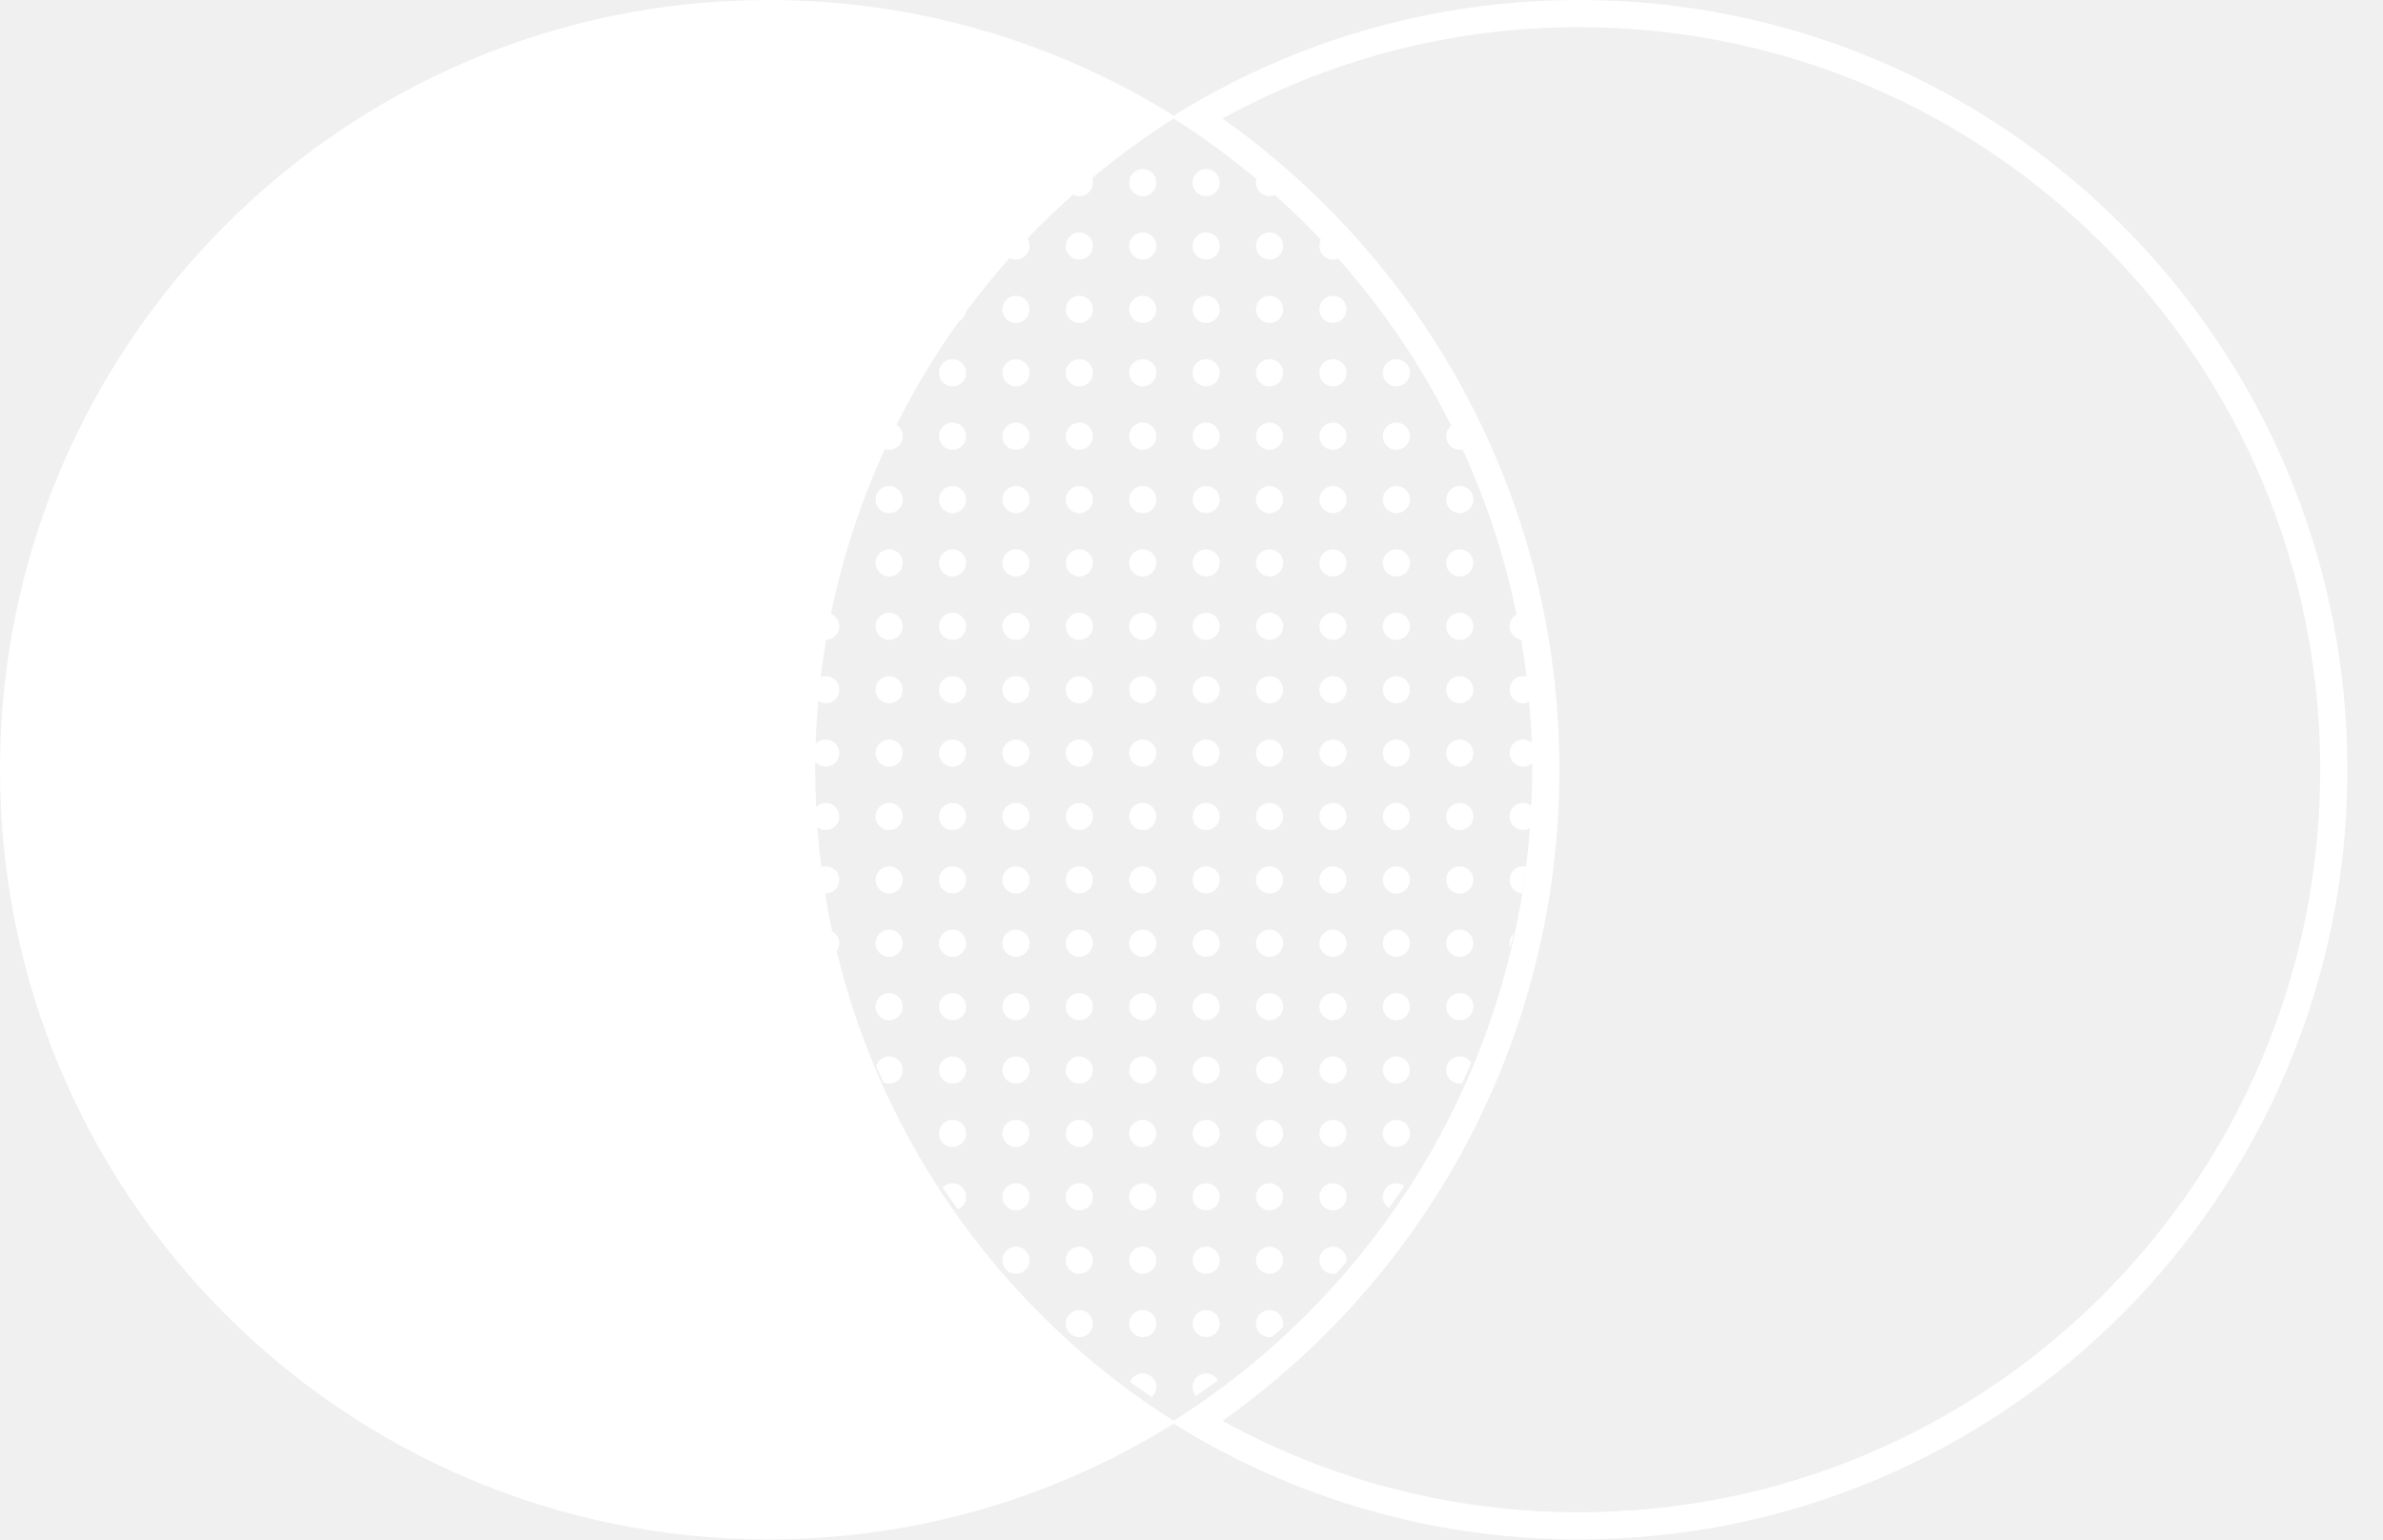
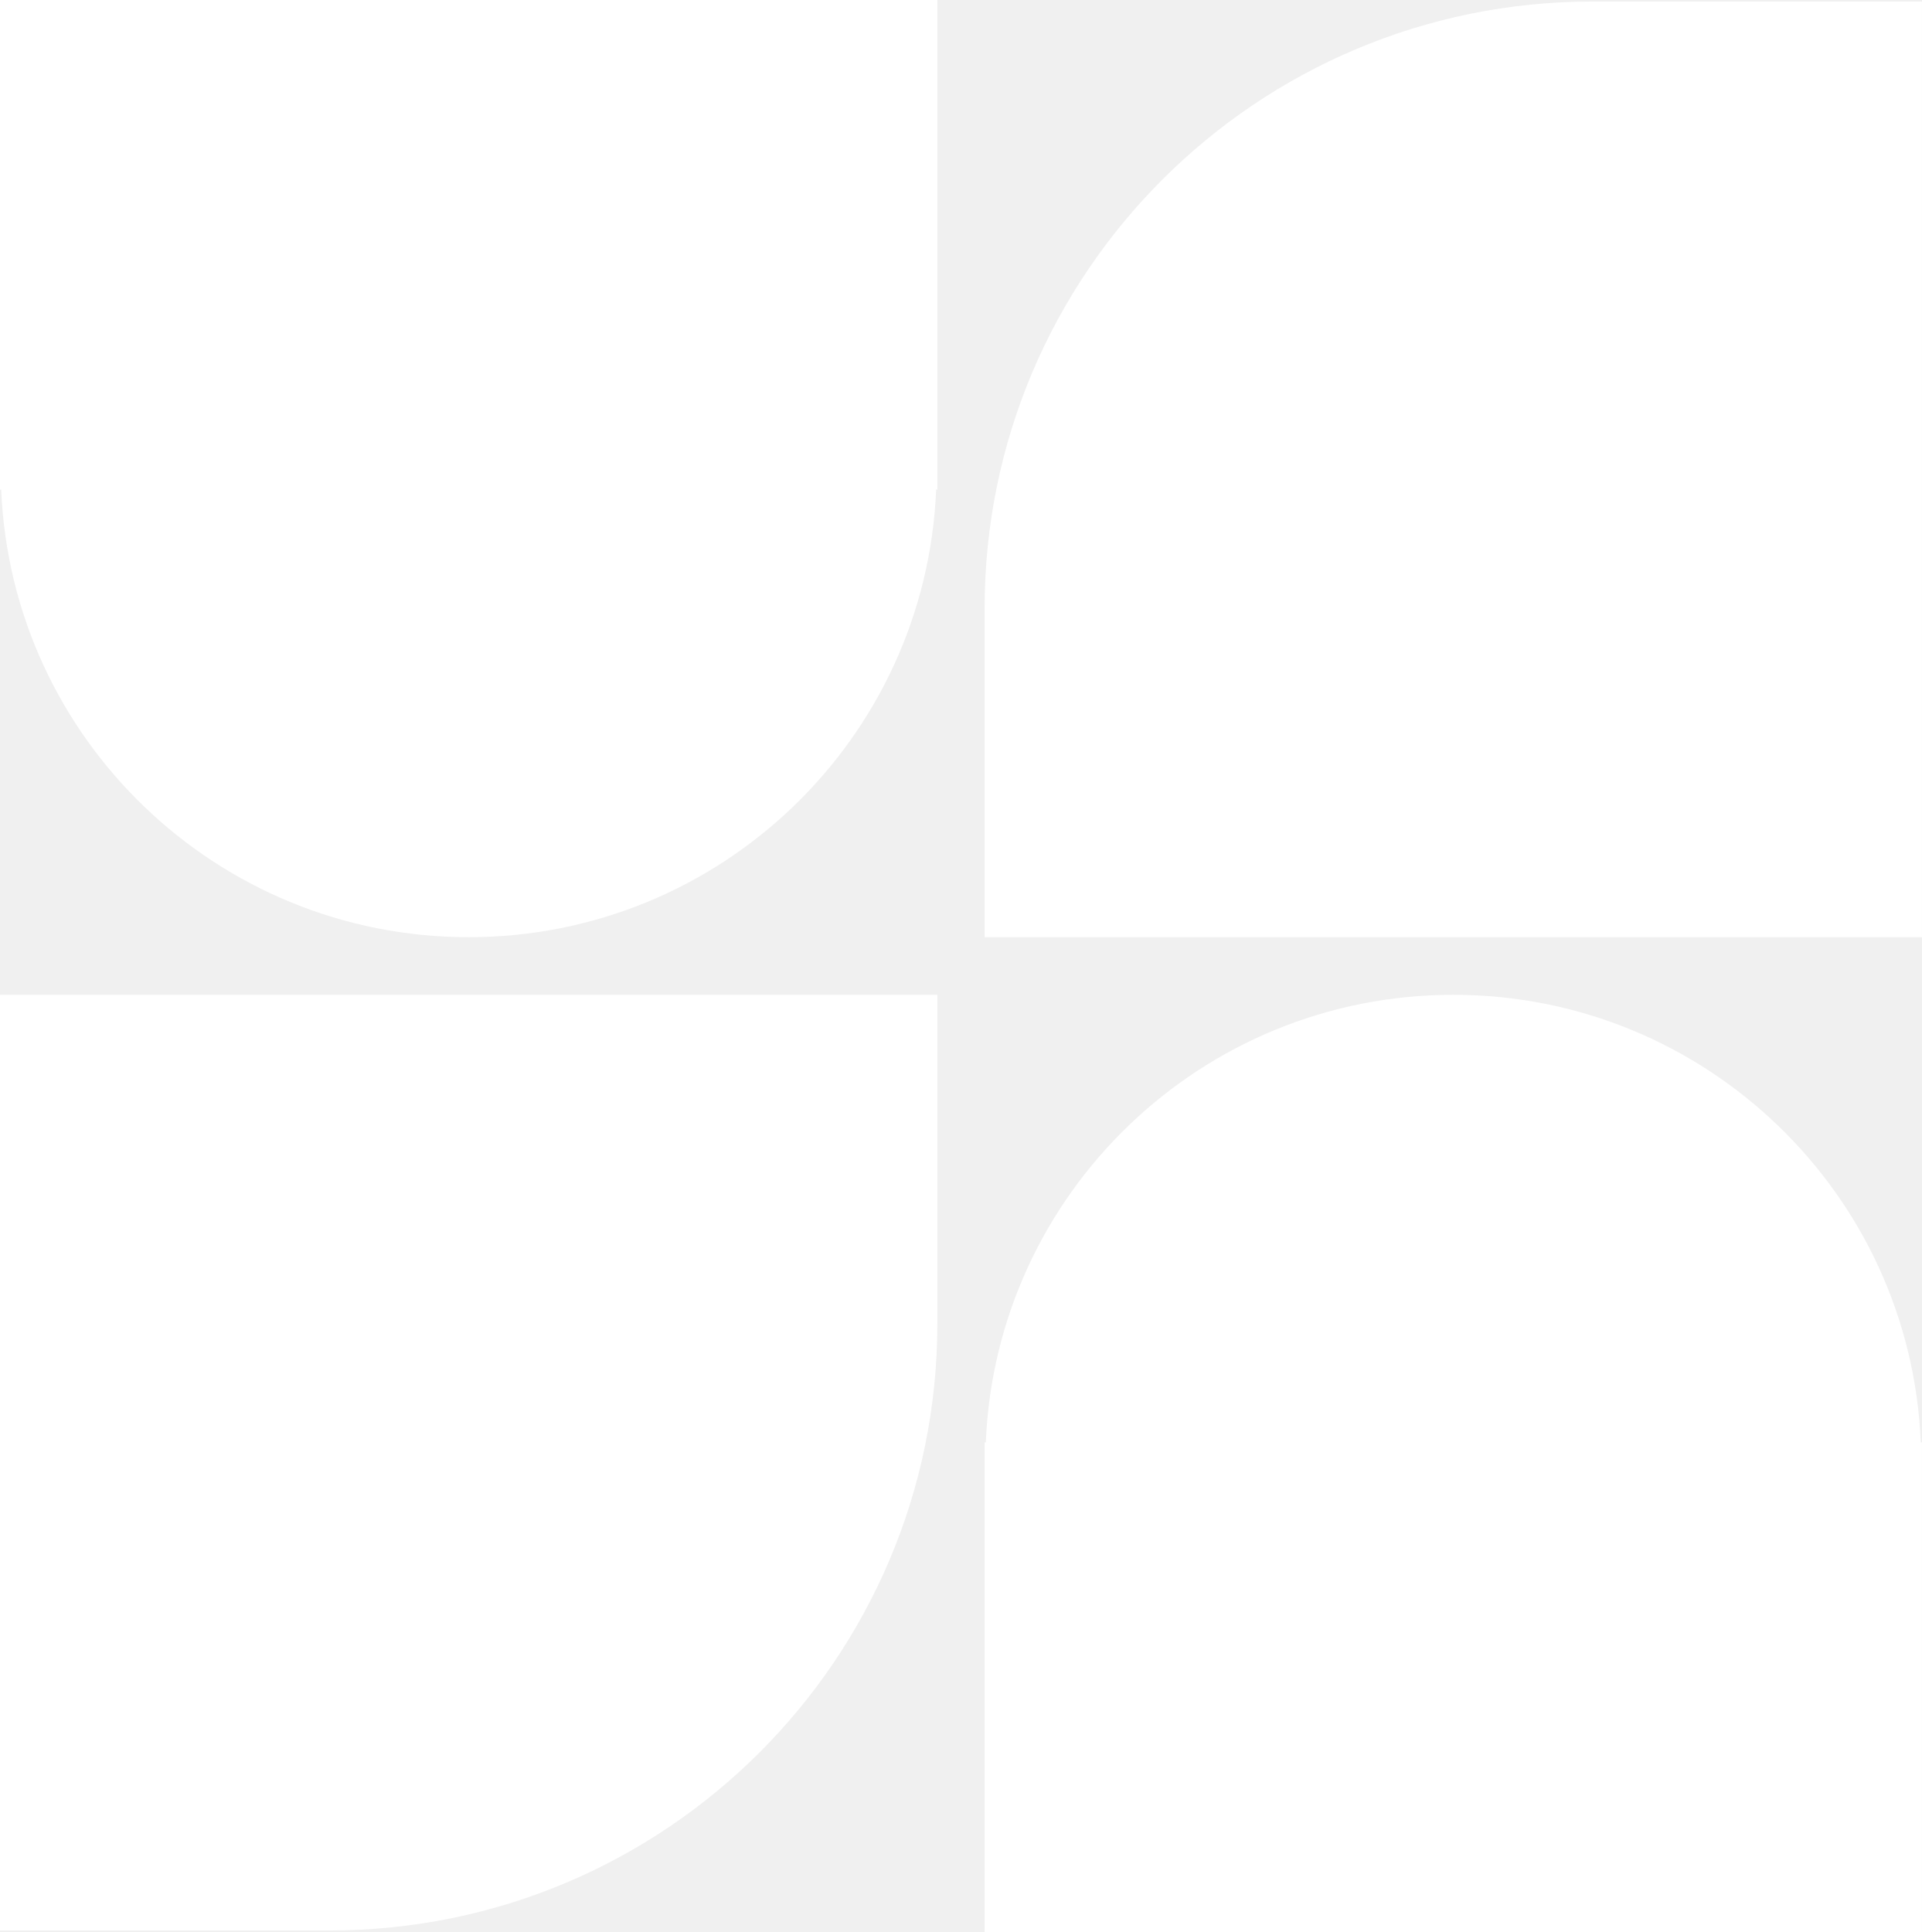
- <svg xmlns="http://www.w3.org/2000/svg" width="65" height="42" viewBox="0 0 65 42" fill="none">
-   <path d="M43.07 0C54.645 4.18094e-05 64.029 9.402 64.029 21C64.029 32.598 54.645 42 43.07 42C39.012 42 35.223 40.844 32.014 38.843C28.804 40.843 25.016 42 20.958 42C9.383 42 0 32.598 0 21C3.04934e-05 9.402 9.383 0 20.958 0C25.016 0 28.804 1.156 32.014 3.156C35.223 1.155 39.012 0 43.07 0ZM43.07 0.741C39.544 0.741 36.23 1.645 33.346 3.234C38.904 7.17 42.535 13.66 42.535 21C42.535 28.34 38.904 34.83 33.346 38.766C36.23 40.355 39.544 41.259 43.07 41.259C54.235 41.259 63.288 32.19 63.288 21C63.288 9.81 54.235 0.741 43.07 0.741ZM32.014 3.234C31.236 3.727 30.493 4.271 29.789 4.858C29.803 4.897 29.811 4.939 29.811 4.982C29.811 5.187 29.645 5.353 29.44 5.353C29.377 5.352 29.319 5.336 29.267 5.309C28.836 5.693 28.42 6.094 28.023 6.512C28.06 6.57 28.082 6.638 28.082 6.712C28.082 6.916 27.916 7.082 27.712 7.082C27.649 7.082 27.59 7.067 27.538 7.039C27.119 7.51 26.72 7.999 26.345 8.507C26.325 8.618 26.256 8.71 26.161 8.763C25.521 9.655 24.95 10.6 24.454 11.589C24.556 11.655 24.623 11.77 24.623 11.9C24.623 12.105 24.457 12.27 24.253 12.271C24.212 12.271 24.174 12.261 24.137 12.249C23.486 13.67 22.988 15.176 22.666 16.746C22.8 16.802 22.893 16.934 22.894 17.088C22.894 17.289 22.733 17.452 22.533 17.457C22.476 17.793 22.428 18.132 22.387 18.474C22.429 18.457 22.475 18.447 22.523 18.447C22.728 18.447 22.893 18.613 22.894 18.817C22.894 19.022 22.728 19.188 22.523 19.189C22.448 19.189 22.378 19.163 22.319 19.124C22.285 19.514 22.258 19.907 22.245 20.304C22.313 20.226 22.412 20.177 22.523 20.177C22.728 20.177 22.893 20.342 22.894 20.547C22.894 20.752 22.728 20.918 22.523 20.918C22.408 20.918 22.306 20.864 22.238 20.781C22.238 20.854 22.235 20.927 22.235 21C22.235 21.34 22.245 21.678 22.261 22.015C22.328 21.947 22.421 21.906 22.523 21.906C22.728 21.906 22.893 22.072 22.894 22.276C22.894 22.481 22.728 22.647 22.523 22.648C22.437 22.648 22.357 22.616 22.294 22.566C22.321 22.933 22.357 23.296 22.402 23.657C22.44 23.644 22.481 23.636 22.523 23.636C22.728 23.636 22.893 23.801 22.894 24.006C22.894 24.21 22.728 24.377 22.523 24.377C22.517 24.377 22.511 24.375 22.505 24.375C22.561 24.724 22.627 25.069 22.7 25.412C22.815 25.475 22.894 25.595 22.894 25.735C22.893 25.816 22.866 25.89 22.822 25.951C24.119 31.326 27.478 35.893 32.014 38.765C37.178 35.495 40.818 30.029 41.624 23.675C41.591 23.909 41.554 24.143 41.513 24.375C41.324 24.358 41.176 24.199 41.176 24.006C41.176 23.801 41.342 23.636 41.547 23.636C41.574 23.636 41.601 23.638 41.627 23.644C41.67 23.297 41.705 22.948 41.731 22.596C41.677 22.627 41.614 22.647 41.547 22.648C41.342 22.648 41.176 22.481 41.176 22.276C41.176 22.072 41.342 21.906 41.547 21.906C41.63 21.906 41.706 21.935 41.768 21.981C41.782 21.656 41.794 21.329 41.794 21C41.794 20.941 41.791 20.882 41.79 20.823C41.725 20.881 41.641 20.918 41.547 20.918C41.342 20.918 41.176 20.752 41.176 20.547C41.176 20.342 41.342 20.177 41.547 20.177C41.635 20.177 41.717 20.208 41.78 20.26C41.767 19.887 41.742 19.516 41.71 19.148C41.661 19.173 41.606 19.188 41.547 19.189C41.342 19.189 41.176 19.022 41.176 18.817C41.176 18.613 41.342 18.447 41.547 18.447C41.579 18.447 41.609 18.451 41.639 18.459C41.598 18.121 41.551 17.786 41.494 17.453C41.315 17.427 41.176 17.275 41.176 17.088C41.176 16.949 41.253 16.829 41.366 16.766C41.045 15.193 40.547 13.684 39.895 12.261C39.87 12.266 39.844 12.271 39.817 12.271C39.613 12.271 39.447 12.105 39.446 11.9C39.446 11.784 39.501 11.679 39.585 11.611C39.071 10.583 38.475 9.602 37.806 8.679C37.792 8.662 37.779 8.645 37.768 8.626C37.37 8.08 36.947 7.555 36.5 7.051C36.456 7.069 36.409 7.082 36.358 7.082C36.154 7.082 35.988 6.917 35.988 6.712C35.988 6.649 36.004 6.59 36.031 6.538C35.629 6.114 35.209 5.708 34.773 5.319C34.729 5.339 34.681 5.353 34.629 5.353C34.424 5.352 34.259 5.187 34.259 4.982C34.259 4.949 34.262 4.916 34.27 4.885C33.557 4.287 32.803 3.734 32.014 3.234ZM31.17 37.471C31.375 37.471 31.541 37.636 31.541 37.841C31.541 37.95 31.493 38.049 31.417 38.117C31.218 37.983 31.021 37.844 30.826 37.703C30.881 37.567 31.014 37.471 31.17 37.471ZM32.899 37.471C33.038 37.471 33.159 37.547 33.223 37.659C33.024 37.804 32.823 37.946 32.619 38.084C32.563 38.019 32.529 37.934 32.529 37.841C32.529 37.636 32.695 37.471 32.899 37.471ZM29.44 35.741C29.645 35.741 29.811 35.907 29.811 36.111C29.811 36.316 29.645 36.482 29.44 36.482C29.236 36.482 29.07 36.316 29.07 36.111C29.071 35.907 29.236 35.741 29.44 35.741ZM31.17 35.741C31.374 35.741 31.541 35.907 31.541 36.111C31.541 36.316 31.375 36.482 31.17 36.482C30.965 36.482 30.8 36.316 30.8 36.111C30.8 35.907 30.966 35.741 31.17 35.741ZM32.899 35.741C33.104 35.741 33.27 35.907 33.27 36.111C33.27 36.316 33.104 36.482 32.899 36.482C32.695 36.482 32.529 36.316 32.529 36.111C32.529 35.907 32.695 35.741 32.899 35.741ZM34.629 35.741C34.833 35.741 35 35.907 35 36.111C35 36.148 34.994 36.184 34.984 36.218C34.889 36.305 34.792 36.391 34.695 36.477C34.674 36.48 34.651 36.482 34.629 36.482C34.424 36.482 34.259 36.316 34.259 36.111C34.259 35.907 34.425 35.741 34.629 35.741ZM27.712 34.012C27.916 34.012 28.082 34.178 28.082 34.383C28.082 34.587 27.916 34.753 27.712 34.753C27.616 34.753 27.527 34.717 27.461 34.656C27.444 34.637 27.428 34.618 27.411 34.599C27.367 34.538 27.341 34.464 27.341 34.383C27.341 34.178 27.507 34.012 27.712 34.012ZM29.44 34.012C29.645 34.012 29.811 34.178 29.811 34.383C29.811 34.587 29.645 34.753 29.44 34.753C29.236 34.753 29.071 34.587 29.07 34.383C29.07 34.178 29.236 34.012 29.44 34.012ZM31.17 34.012C31.375 34.012 31.541 34.178 31.541 34.383C31.541 34.587 31.374 34.753 31.17 34.753C30.966 34.753 30.8 34.587 30.8 34.383C30.8 34.178 30.965 34.012 31.17 34.012ZM32.899 34.012C33.104 34.012 33.27 34.178 33.27 34.383C33.27 34.587 33.104 34.753 32.899 34.753C32.695 34.753 32.529 34.587 32.529 34.383C32.529 34.178 32.695 34.012 32.899 34.012ZM34.629 34.012C34.834 34.012 35 34.178 35 34.383C35 34.587 34.833 34.753 34.629 34.753C34.425 34.753 34.259 34.587 34.259 34.383C34.259 34.178 34.424 34.012 34.629 34.012ZM36.358 34.012C36.563 34.012 36.73 34.178 36.73 34.383C36.73 34.398 36.728 34.413 36.727 34.428C36.635 34.533 36.542 34.638 36.449 34.741C36.42 34.748 36.39 34.753 36.358 34.753C36.154 34.753 35.989 34.587 35.988 34.383C35.988 34.178 36.154 34.012 36.358 34.012ZM27.712 32.282C27.916 32.282 28.082 32.449 28.082 32.653C28.082 32.858 27.916 33.023 27.712 33.023C27.507 33.023 27.341 32.858 27.341 32.653C27.341 32.449 27.507 32.282 27.712 32.282ZM29.44 32.282C29.645 32.282 29.811 32.449 29.811 32.653C29.811 32.858 29.645 33.023 29.44 33.023C29.236 33.023 29.07 32.858 29.07 32.653C29.07 32.449 29.236 32.282 29.44 32.282ZM31.17 32.282C31.375 32.282 31.541 32.449 31.541 32.653C31.541 32.858 31.375 33.023 31.17 33.023C30.965 33.023 30.8 32.858 30.8 32.653C30.8 32.449 30.965 32.282 31.17 32.282ZM32.899 32.282C33.104 32.282 33.27 32.449 33.27 32.653C33.27 32.858 33.104 33.023 32.899 33.023C32.695 33.023 32.529 32.858 32.529 32.653C32.529 32.449 32.695 32.282 32.899 32.282ZM34.629 32.282C34.834 32.282 35 32.449 35 32.653C35 32.858 34.834 33.023 34.629 33.023C34.424 33.023 34.259 32.858 34.259 32.653C34.259 32.449 34.424 32.282 34.629 32.282ZM36.358 32.282C36.563 32.282 36.73 32.449 36.73 32.653C36.729 32.858 36.563 33.023 36.358 33.023C36.154 33.023 35.989 32.858 35.988 32.653C35.988 32.449 36.154 32.282 36.358 32.282ZM25.982 32.282C26.187 32.282 26.352 32.449 26.352 32.653C26.352 32.806 26.259 32.938 26.127 32.994C25.985 32.798 25.847 32.6 25.712 32.399C25.779 32.328 25.876 32.282 25.982 32.282ZM38.088 32.282C38.169 32.282 38.245 32.309 38.306 32.353C38.169 32.559 38.028 32.762 37.884 32.962C37.784 32.896 37.718 32.782 37.718 32.653C37.718 32.449 37.883 32.282 38.088 32.282ZM25.982 30.553C26.187 30.553 26.352 30.719 26.352 30.924C26.352 31.128 26.187 31.294 25.982 31.294C25.778 31.294 25.611 31.128 25.611 30.924C25.611 30.719 25.778 30.553 25.982 30.553ZM27.712 30.553C27.916 30.553 28.082 30.719 28.082 30.924C28.082 31.128 27.916 31.294 27.712 31.294C27.507 31.294 27.341 31.128 27.341 30.924C27.341 30.719 27.507 30.553 27.712 30.553ZM29.44 30.553C29.645 30.553 29.811 30.719 29.811 30.924C29.811 31.128 29.645 31.294 29.44 31.294C29.236 31.294 29.07 31.128 29.07 30.924C29.07 30.719 29.236 30.553 29.44 30.553ZM31.17 30.553C31.375 30.553 31.541 30.719 31.541 30.924C31.541 31.128 31.375 31.294 31.17 31.294C30.965 31.294 30.8 31.128 30.8 30.924C30.8 30.719 30.965 30.553 31.17 30.553ZM32.899 30.553C33.104 30.553 33.27 30.719 33.27 30.924C33.27 31.128 33.104 31.294 32.899 31.294C32.695 31.294 32.529 31.128 32.529 30.924C32.529 30.719 32.695 30.553 32.899 30.553ZM34.629 30.553C34.834 30.553 35 30.719 35 30.924C35 31.128 34.834 31.294 34.629 31.294C34.424 31.294 34.259 31.128 34.259 30.924C34.259 30.719 34.424 30.553 34.629 30.553ZM36.358 30.553C36.563 30.553 36.73 30.719 36.73 30.924C36.729 31.128 36.563 31.294 36.358 31.294C36.154 31.294 35.988 31.128 35.988 30.924C35.988 30.719 36.154 30.553 36.358 30.553ZM38.088 30.553C38.293 30.553 38.458 30.719 38.458 30.924C38.458 31.128 38.292 31.294 38.088 31.294C37.883 31.294 37.718 31.128 37.718 30.924C37.718 30.719 37.883 30.553 38.088 30.553ZM24.253 28.823C24.457 28.823 24.623 28.99 24.623 29.194C24.623 29.399 24.457 29.564 24.253 29.564C24.197 29.564 24.143 29.552 24.096 29.53C24.028 29.384 23.962 29.237 23.898 29.089C23.943 28.936 24.085 28.823 24.253 28.823ZM25.982 28.823C26.187 28.823 26.352 28.99 26.352 29.194C26.352 29.399 26.187 29.564 25.982 29.564C25.778 29.564 25.611 29.399 25.611 29.194C25.611 28.99 25.778 28.823 25.982 28.823ZM27.712 28.823C27.916 28.823 28.082 28.99 28.082 29.194C28.082 29.399 27.916 29.564 27.712 29.564C27.507 29.564 27.341 29.399 27.341 29.194C27.341 28.99 27.507 28.823 27.712 28.823ZM29.44 28.823C29.645 28.823 29.811 28.99 29.811 29.194C29.811 29.399 29.645 29.564 29.44 29.564C29.236 29.564 29.07 29.399 29.07 29.194C29.07 28.99 29.236 28.823 29.44 28.823ZM31.17 28.823C31.375 28.823 31.541 28.99 31.541 29.194C31.541 29.399 31.375 29.564 31.17 29.564C30.965 29.564 30.8 29.399 30.8 29.194C30.8 28.99 30.965 28.823 31.17 28.823ZM32.899 28.823C33.104 28.823 33.27 28.99 33.27 29.194C33.27 29.399 33.104 29.564 32.899 29.564C32.695 29.564 32.529 29.399 32.529 29.194C32.529 28.99 32.695 28.823 32.899 28.823ZM34.629 28.823C34.834 28.823 35 28.99 35 29.194C35 29.399 34.834 29.564 34.629 29.564C34.424 29.564 34.259 29.399 34.259 29.194C34.259 28.99 34.424 28.823 34.629 28.823ZM36.358 28.823C36.563 28.823 36.73 28.99 36.73 29.194C36.729 29.399 36.563 29.564 36.358 29.564C36.154 29.564 35.988 29.399 35.988 29.194C35.988 28.99 36.154 28.823 36.358 28.823ZM38.088 28.823C38.293 28.823 38.458 28.99 38.458 29.194C38.458 29.399 38.292 29.564 38.088 29.564C37.883 29.564 37.718 29.399 37.718 29.194C37.718 28.99 37.883 28.823 38.088 28.823ZM39.817 28.823C39.949 28.823 40.065 28.892 40.131 28.996C40.049 29.185 39.965 29.373 39.878 29.56C39.858 29.563 39.838 29.564 39.817 29.564C39.613 29.564 39.446 29.399 39.446 29.194C39.446 28.99 39.613 28.823 39.817 28.823ZM24.253 27.094C24.457 27.094 24.623 27.26 24.623 27.465C24.623 27.669 24.457 27.835 24.253 27.835C24.048 27.835 23.882 27.669 23.882 27.465C23.882 27.26 24.048 27.094 24.253 27.094ZM25.982 27.094C26.187 27.094 26.352 27.26 26.352 27.465C26.352 27.669 26.187 27.835 25.982 27.835C25.778 27.835 25.611 27.669 25.611 27.465C25.611 27.26 25.778 27.094 25.982 27.094ZM27.712 27.094C27.916 27.094 28.082 27.26 28.082 27.465C28.082 27.669 27.916 27.835 27.712 27.835C27.507 27.835 27.341 27.669 27.341 27.465C27.341 27.26 27.507 27.094 27.712 27.094ZM29.44 27.094C29.645 27.094 29.811 27.26 29.811 27.465C29.811 27.669 29.645 27.835 29.44 27.835C29.236 27.835 29.07 27.669 29.07 27.465C29.07 27.26 29.236 27.094 29.44 27.094ZM31.17 27.094C31.375 27.094 31.541 27.26 31.541 27.465C31.541 27.669 31.375 27.835 31.17 27.835C30.965 27.835 30.8 27.669 30.8 27.465C30.8 27.26 30.965 27.094 31.17 27.094ZM32.899 27.094C33.104 27.094 33.27 27.26 33.27 27.465C33.27 27.669 33.104 27.835 32.899 27.835C32.695 27.835 32.529 27.669 32.529 27.465C32.529 27.26 32.695 27.094 32.899 27.094ZM34.629 27.094C34.834 27.094 35 27.26 35 27.465C35 27.669 34.834 27.835 34.629 27.835C34.424 27.835 34.259 27.669 34.259 27.465C34.259 27.26 34.424 27.094 34.629 27.094ZM36.358 27.094C36.563 27.094 36.73 27.26 36.73 27.465C36.729 27.669 36.563 27.835 36.358 27.835C36.154 27.835 35.988 27.669 35.988 27.465C35.988 27.26 36.154 27.094 36.358 27.094ZM38.088 27.094C38.293 27.094 38.458 27.26 38.458 27.465C38.458 27.669 38.292 27.835 38.088 27.835C37.883 27.835 37.718 27.669 37.718 27.465C37.718 27.26 37.883 27.094 38.088 27.094ZM39.817 27.094C40.022 27.094 40.188 27.26 40.188 27.465C40.187 27.669 40.022 27.835 39.817 27.835C39.613 27.835 39.446 27.669 39.446 27.465C39.446 27.26 39.613 27.094 39.817 27.094ZM24.253 25.364C24.457 25.364 24.623 25.531 24.623 25.735C24.623 25.94 24.457 26.105 24.253 26.105C24.048 26.105 23.882 25.94 23.882 25.735C23.882 25.531 24.048 25.364 24.253 25.364ZM25.982 25.364C26.187 25.364 26.352 25.531 26.352 25.735C26.352 25.94 26.187 26.105 25.982 26.105C25.778 26.105 25.611 25.94 25.611 25.735C25.611 25.531 25.778 25.364 25.982 25.364ZM27.712 25.364C27.916 25.364 28.082 25.531 28.082 25.735C28.082 25.94 27.916 26.105 27.712 26.105C27.507 26.105 27.341 25.94 27.341 25.735C27.341 25.531 27.507 25.364 27.712 25.364ZM29.44 25.364C29.645 25.364 29.811 25.531 29.811 25.735C29.811 25.94 29.645 26.105 29.44 26.105C29.236 26.105 29.07 25.94 29.07 25.735C29.07 25.531 29.236 25.364 29.44 25.364ZM31.17 25.364C31.375 25.364 31.541 25.531 31.541 25.735C31.541 25.94 31.375 26.105 31.17 26.105C30.965 26.105 30.8 25.94 30.8 25.735C30.8 25.531 30.965 25.364 31.17 25.364ZM32.899 25.364C33.104 25.364 33.27 25.531 33.27 25.735C33.27 25.94 33.104 26.105 32.899 26.105C32.695 26.105 32.529 25.94 32.529 25.735C32.529 25.531 32.695 25.364 32.899 25.364ZM34.629 25.364C34.834 25.364 35 25.531 35 25.735C35 25.94 34.834 26.105 34.629 26.105C34.424 26.105 34.259 25.94 34.259 25.735C34.259 25.531 34.424 25.364 34.629 25.364ZM36.358 25.364C36.563 25.364 36.73 25.531 36.73 25.735C36.73 25.94 36.563 26.105 36.358 26.105C36.154 26.105 35.988 25.94 35.988 25.735C35.988 25.531 36.154 25.364 36.358 25.364ZM38.088 25.364C38.293 25.364 38.458 25.531 38.458 25.735C38.458 25.94 38.292 26.105 38.088 26.105C37.883 26.105 37.718 25.94 37.718 25.735C37.718 25.531 37.883 25.364 38.088 25.364ZM39.817 25.364C40.022 25.364 40.188 25.531 40.188 25.735C40.188 25.94 40.022 26.105 39.817 26.105C39.613 26.105 39.446 25.94 39.446 25.735C39.446 25.531 39.613 25.364 39.817 25.364ZM41.195 25.855C41.183 25.817 41.176 25.777 41.176 25.735C41.176 25.631 41.219 25.536 41.289 25.469C41.259 25.598 41.228 25.727 41.195 25.855ZM24.253 23.636C24.457 23.636 24.623 23.801 24.623 24.006C24.623 24.21 24.457 24.377 24.253 24.377C24.048 24.377 23.882 24.21 23.882 24.006C23.882 23.801 24.048 23.636 24.253 23.636ZM25.982 23.636C26.187 23.636 26.352 23.801 26.352 24.006C26.352 24.21 26.187 24.377 25.982 24.377C25.778 24.377 25.611 24.21 25.611 24.006C25.611 23.801 25.778 23.636 25.982 23.636ZM27.712 23.636C27.916 23.636 28.082 23.801 28.082 24.006C28.082 24.21 27.916 24.377 27.712 24.377C27.507 24.377 27.341 24.21 27.341 24.006C27.341 23.801 27.507 23.636 27.712 23.636ZM29.44 23.636C29.645 23.636 29.811 23.801 29.811 24.006C29.811 24.21 29.645 24.377 29.44 24.377C29.236 24.377 29.07 24.21 29.07 24.006C29.07 23.801 29.236 23.636 29.44 23.636ZM31.17 23.636C31.375 23.636 31.541 23.801 31.541 24.006C31.541 24.21 31.375 24.377 31.17 24.377C30.965 24.377 30.8 24.21 30.8 24.006C30.8 23.801 30.965 23.636 31.17 23.636ZM32.899 23.636C33.104 23.636 33.27 23.801 33.27 24.006C33.27 24.21 33.104 24.377 32.899 24.377C32.695 24.377 32.529 24.21 32.529 24.006C32.529 23.801 32.695 23.636 32.899 23.636ZM34.629 23.636C34.834 23.636 35 23.801 35 24.006C35 24.21 34.834 24.377 34.629 24.377C34.424 24.377 34.259 24.21 34.259 24.006C34.259 23.801 34.424 23.636 34.629 23.636ZM36.358 23.636C36.563 23.636 36.73 23.801 36.73 24.006C36.73 24.21 36.563 24.377 36.358 24.377C36.154 24.377 35.988 24.21 35.988 24.006C35.988 23.801 36.154 23.636 36.358 23.636ZM38.088 23.636C38.292 23.636 38.458 23.801 38.458 24.006C38.458 24.21 38.293 24.377 38.088 24.377C37.883 24.377 37.718 24.21 37.718 24.006C37.718 23.801 37.883 23.636 38.088 23.636ZM39.817 23.636C40.022 23.636 40.188 23.801 40.188 24.006C40.188 24.21 40.022 24.377 39.817 24.377C39.613 24.377 39.446 24.21 39.446 24.006C39.446 23.801 39.613 23.636 39.817 23.636ZM24.253 21.906C24.457 21.906 24.623 22.072 24.623 22.276C24.623 22.481 24.457 22.647 24.253 22.648C24.048 22.648 23.882 22.481 23.882 22.276C23.882 22.072 24.048 21.906 24.253 21.906ZM25.982 21.906C26.187 21.907 26.352 22.072 26.352 22.276C26.352 22.481 26.187 22.647 25.982 22.648C25.778 22.648 25.611 22.481 25.611 22.276C25.611 22.072 25.778 21.906 25.982 21.906ZM27.712 21.906C27.916 21.907 28.082 22.072 28.082 22.276C28.082 22.481 27.916 22.647 27.712 22.648C27.507 22.648 27.341 22.481 27.341 22.276C27.341 22.072 27.507 21.906 27.712 21.906ZM29.44 21.906C29.645 21.906 29.811 22.072 29.811 22.276C29.811 22.481 29.645 22.648 29.44 22.648C29.236 22.647 29.07 22.481 29.07 22.276C29.07 22.072 29.236 21.907 29.44 21.906ZM31.17 21.906C31.375 21.906 31.541 22.072 31.541 22.276C31.541 22.481 31.375 22.648 31.17 22.648C30.965 22.647 30.8 22.481 30.8 22.276C30.8 22.072 30.965 21.906 31.17 21.906ZM32.899 21.906C33.104 21.906 33.27 22.072 33.27 22.276C33.27 22.481 33.104 22.648 32.899 22.648C32.695 22.647 32.529 22.481 32.529 22.276C32.529 22.072 32.695 21.906 32.899 21.906ZM34.629 21.906C34.834 21.906 35 22.072 35 22.276C35 22.481 34.834 22.648 34.629 22.648C34.424 22.647 34.259 22.481 34.259 22.276C34.259 22.072 34.424 21.906 34.629 21.906ZM36.358 21.906C36.563 21.906 36.729 22.072 36.73 22.276C36.73 22.481 36.563 22.648 36.358 22.648C36.154 22.647 35.988 22.481 35.988 22.276C35.988 22.072 36.154 21.906 36.358 21.906ZM38.088 21.906C38.292 21.906 38.458 22.072 38.458 22.276C38.458 22.481 38.293 22.648 38.088 22.648C37.883 22.648 37.718 22.481 37.718 22.276C37.718 22.072 37.883 21.906 38.088 21.906ZM39.817 21.906C40.022 21.906 40.187 22.072 40.188 22.276C40.188 22.481 40.022 22.647 39.817 22.648C39.613 22.648 39.446 22.481 39.446 22.276C39.446 22.072 39.613 21.906 39.817 21.906ZM24.253 20.177C24.457 20.177 24.623 20.342 24.623 20.547C24.623 20.751 24.457 20.918 24.253 20.918C24.048 20.918 23.882 20.752 23.882 20.547C23.882 20.342 24.048 20.177 24.253 20.177ZM25.982 20.177C26.187 20.177 26.352 20.342 26.352 20.547C26.352 20.751 26.187 20.918 25.982 20.918C25.778 20.918 25.611 20.752 25.611 20.547C25.611 20.342 25.778 20.177 25.982 20.177ZM27.712 20.177C27.916 20.177 28.082 20.343 28.082 20.547C28.082 20.751 27.916 20.918 27.712 20.918C27.507 20.918 27.341 20.752 27.341 20.547C27.341 20.342 27.507 20.177 27.712 20.177ZM29.44 20.177C29.645 20.177 29.811 20.342 29.811 20.547C29.811 20.752 29.645 20.918 29.44 20.918C29.236 20.918 29.07 20.751 29.07 20.547C29.07 20.342 29.236 20.177 29.44 20.177ZM31.17 20.177C31.375 20.177 31.541 20.342 31.541 20.547C31.541 20.752 31.375 20.918 31.17 20.918C30.965 20.918 30.8 20.751 30.8 20.547C30.8 20.342 30.965 20.177 31.17 20.177ZM32.899 20.177C33.104 20.177 33.27 20.342 33.27 20.547C33.27 20.752 33.104 20.918 32.899 20.918C32.695 20.918 32.529 20.752 32.529 20.547C32.529 20.342 32.695 20.177 32.899 20.177ZM34.629 20.177C34.834 20.177 35 20.342 35 20.547C35 20.752 34.834 20.918 34.629 20.918C34.424 20.918 34.259 20.752 34.259 20.547C34.259 20.342 34.424 20.177 34.629 20.177ZM36.358 20.177C36.563 20.177 36.729 20.342 36.73 20.547C36.73 20.752 36.563 20.918 36.358 20.918C36.154 20.918 35.988 20.752 35.988 20.547C35.988 20.342 36.154 20.177 36.358 20.177ZM38.088 20.177C38.292 20.177 38.458 20.342 38.458 20.547C38.458 20.752 38.293 20.918 38.088 20.918C37.883 20.918 37.718 20.752 37.718 20.547C37.718 20.342 37.883 20.177 38.088 20.177ZM39.817 20.177C40.022 20.177 40.187 20.342 40.188 20.547C40.188 20.752 40.022 20.918 39.817 20.918C39.613 20.918 39.446 20.752 39.446 20.547C39.446 20.342 39.613 20.177 39.817 20.177ZM24.253 18.447C24.457 18.447 24.623 18.613 24.623 18.817C24.623 19.022 24.457 19.188 24.253 19.189C24.048 19.189 23.882 19.022 23.882 18.817C23.882 18.613 24.048 18.447 24.253 18.447ZM25.982 18.447C26.187 18.448 26.352 18.613 26.352 18.817C26.352 19.022 26.187 19.188 25.982 19.189C25.778 19.189 25.611 19.022 25.611 18.817C25.611 18.613 25.778 18.447 25.982 18.447ZM27.712 18.447C27.916 18.448 28.082 18.613 28.082 18.817C28.082 19.022 27.916 19.188 27.712 19.189C27.507 19.189 27.341 19.022 27.341 18.817C27.341 18.613 27.507 18.447 27.712 18.447ZM29.44 18.447C29.645 18.447 29.811 18.613 29.811 18.817C29.811 19.022 29.645 19.189 29.44 19.189C29.236 19.188 29.07 19.022 29.07 18.817C29.07 18.613 29.236 18.448 29.44 18.447ZM31.17 18.447C31.375 18.447 31.541 18.613 31.541 18.817C31.541 19.022 31.375 19.189 31.17 19.189C30.965 19.188 30.8 19.022 30.8 18.817C30.8 18.613 30.965 18.447 31.17 18.447ZM32.899 18.447C33.104 18.447 33.27 18.613 33.27 18.817C33.27 19.022 33.104 19.189 32.899 19.189C32.695 19.188 32.529 19.022 32.529 18.817C32.529 18.613 32.695 18.447 32.899 18.447ZM34.629 18.447C34.834 18.447 35 18.613 35 18.817C35 19.022 34.834 19.189 34.629 19.189C34.424 19.188 34.259 19.022 34.259 18.817C34.259 18.613 34.424 18.447 34.629 18.447ZM36.358 18.447C36.563 18.447 36.729 18.613 36.73 18.817C36.73 19.022 36.563 19.189 36.358 19.189C36.154 19.188 35.988 19.022 35.988 18.817C35.988 18.613 36.154 18.447 36.358 18.447ZM38.088 18.447C38.292 18.447 38.458 18.613 38.458 18.817C38.458 19.022 38.293 19.189 38.088 19.189C37.883 19.189 37.718 19.022 37.718 18.817C37.718 18.613 37.883 18.447 38.088 18.447ZM39.817 18.447C40.022 18.447 40.187 18.613 40.188 18.817C40.188 19.022 40.022 19.188 39.817 19.189C39.613 19.189 39.446 19.022 39.446 18.817C39.447 18.613 39.613 18.447 39.817 18.447ZM24.253 16.718C24.457 16.718 24.623 16.884 24.623 17.088C24.623 17.293 24.457 17.459 24.253 17.459C24.048 17.459 23.882 17.293 23.882 17.088C23.882 16.883 24.048 16.718 24.253 16.718ZM25.982 16.718C26.187 16.718 26.352 16.884 26.352 17.088C26.352 17.292 26.187 17.459 25.982 17.459C25.778 17.459 25.611 17.293 25.611 17.088C25.611 16.883 25.778 16.718 25.982 16.718ZM27.712 16.718C27.916 16.718 28.082 16.884 28.082 17.088C28.082 17.292 27.916 17.459 27.712 17.459C27.507 17.459 27.341 17.293 27.341 17.088C27.341 16.883 27.507 16.718 27.712 16.718ZM29.44 16.718C29.645 16.718 29.811 16.883 29.811 17.088C29.811 17.293 29.645 17.459 29.44 17.459C29.236 17.459 29.07 17.292 29.07 17.088C29.07 16.884 29.236 16.718 29.44 16.718ZM31.17 16.718C31.375 16.718 31.541 16.883 31.541 17.088C31.541 17.293 31.375 17.459 31.17 17.459C30.965 17.459 30.8 17.292 30.8 17.088C30.8 16.884 30.965 16.718 31.17 16.718ZM32.899 16.718C33.104 16.718 33.27 16.883 33.27 17.088C33.27 17.293 33.104 17.459 32.899 17.459C32.695 17.459 32.529 17.293 32.529 17.088C32.529 16.884 32.695 16.718 32.899 16.718ZM34.629 16.718C34.833 16.718 35 16.883 35 17.088C35 17.293 34.834 17.459 34.629 17.459C34.424 17.459 34.259 17.293 34.259 17.088C34.259 16.884 34.424 16.718 34.629 16.718ZM36.358 16.718C36.563 16.718 36.729 16.883 36.73 17.088C36.73 17.293 36.563 17.459 36.358 17.459C36.154 17.459 35.988 17.293 35.988 17.088C35.989 16.883 36.154 16.718 36.358 16.718ZM38.088 16.718C38.292 16.718 38.458 16.883 38.458 17.088C38.458 17.293 38.293 17.459 38.088 17.459C37.883 17.459 37.718 17.293 37.718 17.088C37.718 16.883 37.883 16.718 38.088 16.718ZM39.817 16.718C40.022 16.718 40.187 16.883 40.188 17.088C40.188 17.293 40.022 17.459 39.817 17.459C39.613 17.459 39.446 17.293 39.446 17.088C39.447 16.883 39.613 16.718 39.817 16.718ZM24.253 14.988C24.457 14.988 24.623 15.154 24.623 15.358C24.623 15.563 24.457 15.729 24.253 15.729C24.048 15.729 23.882 15.563 23.882 15.358C23.882 15.154 24.048 14.988 24.253 14.988ZM25.982 14.988C26.187 14.989 26.352 15.154 26.352 15.358C26.352 15.563 26.187 15.729 25.982 15.729C25.778 15.729 25.611 15.563 25.611 15.358C25.612 15.154 25.778 14.988 25.982 14.988ZM27.712 14.988C27.916 14.989 28.082 15.154 28.082 15.358C28.082 15.563 27.916 15.729 27.712 15.729C27.507 15.729 27.341 15.563 27.341 15.358C27.341 15.154 27.507 14.988 27.712 14.988ZM29.44 14.988C29.645 14.988 29.811 15.154 29.811 15.358C29.811 15.563 29.645 15.729 29.44 15.729C29.236 15.729 29.07 15.563 29.07 15.358C29.071 15.154 29.236 14.989 29.44 14.988ZM31.17 14.988C31.374 14.988 31.541 15.154 31.541 15.358C31.541 15.563 31.375 15.729 31.17 15.729C30.965 15.729 30.8 15.563 30.8 15.358C30.8 15.154 30.966 14.989 31.17 14.988ZM32.899 14.988C33.104 14.988 33.27 15.154 33.27 15.358C33.27 15.563 33.104 15.729 32.899 15.729C32.695 15.729 32.529 15.563 32.529 15.358C32.53 15.154 32.695 14.988 32.899 14.988ZM34.629 14.988C34.833 14.988 35 15.154 35 15.358C35 15.563 34.834 15.729 34.629 15.729C34.424 15.729 34.259 15.563 34.259 15.358C34.259 15.154 34.425 14.988 34.629 14.988ZM36.358 14.988C36.563 14.988 36.729 15.154 36.73 15.358C36.73 15.563 36.563 15.729 36.358 15.729C36.154 15.729 35.988 15.563 35.988 15.358C35.989 15.154 36.154 14.988 36.358 14.988ZM38.088 14.988C38.292 14.988 38.458 15.154 38.458 15.358C38.458 15.563 38.293 15.729 38.088 15.729C37.883 15.729 37.718 15.563 37.718 15.358C37.718 15.154 37.883 14.988 38.088 14.988ZM39.817 14.988C40.022 14.988 40.187 15.154 40.188 15.358C40.188 15.563 40.022 15.729 39.817 15.729C39.613 15.729 39.446 15.563 39.446 15.358C39.447 15.154 39.613 14.988 39.817 14.988ZM24.253 13.259C24.457 13.259 24.623 13.425 24.623 13.63C24.623 13.834 24.457 14 24.253 14C24.048 14 23.882 13.834 23.882 13.63C23.882 13.425 24.048 13.259 24.253 13.259ZM25.982 13.259C26.187 13.259 26.352 13.425 26.352 13.63C26.352 13.834 26.187 14 25.982 14C25.778 14 25.612 13.834 25.611 13.63C25.611 13.425 25.778 13.259 25.982 13.259ZM27.712 13.259C27.916 13.259 28.082 13.425 28.082 13.63C28.082 13.834 27.916 14 27.712 14C27.507 14 27.341 13.834 27.341 13.63C27.341 13.425 27.507 13.259 27.712 13.259ZM29.44 13.259C29.645 13.259 29.811 13.425 29.811 13.63C29.811 13.834 29.645 14 29.44 14C29.236 14 29.07 13.834 29.07 13.63C29.07 13.425 29.236 13.259 29.44 13.259ZM31.17 13.259C31.375 13.259 31.541 13.425 31.541 13.63C31.541 13.834 31.375 14 31.17 14C30.965 14 30.8 13.834 30.8 13.63C30.8 13.425 30.965 13.259 31.17 13.259ZM32.899 13.259C33.104 13.259 33.27 13.425 33.27 13.63C33.27 13.834 33.104 14 32.899 14C32.695 14 32.529 13.834 32.529 13.63C32.529 13.425 32.695 13.259 32.899 13.259ZM34.629 13.259C34.834 13.259 35 13.425 35 13.63C35 13.834 34.833 14 34.629 14C34.424 14 34.259 13.834 34.259 13.63C34.259 13.425 34.424 13.259 34.629 13.259ZM36.358 13.259C36.563 13.259 36.73 13.425 36.73 13.63C36.729 13.834 36.563 14 36.358 14C36.154 14 35.989 13.834 35.988 13.63C35.988 13.425 36.154 13.259 36.358 13.259ZM38.088 13.259C38.293 13.259 38.458 13.425 38.458 13.63C38.458 13.834 38.292 14 38.088 14C37.883 14 37.718 13.834 37.718 13.63C37.718 13.425 37.883 13.259 38.088 13.259ZM39.817 13.259C40.022 13.259 40.188 13.425 40.188 13.63C40.187 13.834 40.022 14 39.817 14C39.613 14 39.447 13.834 39.446 13.63C39.446 13.425 39.613 13.259 39.817 13.259ZM25.982 11.529C26.187 11.53 26.352 11.696 26.352 11.9C26.352 12.105 26.187 12.27 25.982 12.271C25.778 12.271 25.611 12.105 25.611 11.9C25.611 11.696 25.778 11.529 25.982 11.529ZM27.712 11.529C27.916 11.53 28.082 11.696 28.082 11.9C28.082 12.105 27.916 12.27 27.712 12.271C27.507 12.271 27.341 12.105 27.341 11.9C27.341 11.696 27.507 11.529 27.712 11.529ZM29.44 11.529C29.645 11.529 29.811 11.696 29.811 11.9C29.811 12.105 29.645 12.271 29.44 12.271C29.236 12.27 29.07 12.105 29.07 11.9C29.07 11.696 29.236 11.53 29.44 11.529ZM31.17 11.529C31.375 11.529 31.541 11.696 31.541 11.9C31.541 12.105 31.375 12.271 31.17 12.271C30.965 12.27 30.8 12.105 30.8 11.9C30.8 11.696 30.965 11.53 31.17 11.529ZM32.899 11.529C33.104 11.529 33.27 11.696 33.27 11.9C33.27 12.105 33.104 12.271 32.899 12.271C32.695 12.27 32.529 12.105 32.529 11.9C32.529 11.696 32.695 11.529 32.899 11.529ZM34.629 11.529C34.834 11.529 35 11.696 35 11.9C35 12.105 34.834 12.271 34.629 12.271C34.424 12.27 34.259 12.105 34.259 11.9C34.259 11.696 34.424 11.529 34.629 11.529ZM36.358 11.529C36.563 11.529 36.73 11.696 36.73 11.9C36.729 12.105 36.563 12.271 36.358 12.271C36.154 12.271 35.989 12.105 35.988 11.9C35.988 11.696 36.154 11.529 36.358 11.529ZM38.088 11.529C38.293 11.529 38.458 11.696 38.458 11.9C38.458 12.105 38.292 12.271 38.088 12.271C37.883 12.271 37.718 12.105 37.718 11.9C37.718 11.696 37.883 11.529 38.088 11.529ZM25.982 9.8C26.187 9.8 26.352 9.966 26.352 10.171C26.352 10.375 26.187 10.541 25.982 10.541C25.778 10.541 25.611 10.376 25.611 10.171C25.611 9.966 25.778 9.8 25.982 9.8ZM27.712 9.8C27.916 9.8 28.082 9.966 28.082 10.171C28.082 10.375 27.916 10.541 27.712 10.541C27.507 10.541 27.341 10.376 27.341 10.171C27.341 9.966 27.507 9.8 27.712 9.8ZM29.44 9.8C29.645 9.8 29.811 9.966 29.811 10.171C29.811 10.376 29.645 10.541 29.44 10.541C29.236 10.541 29.07 10.375 29.07 10.171C29.07 9.966 29.236 9.8 29.44 9.8ZM31.17 9.8C31.375 9.8 31.541 9.966 31.541 10.171C31.541 10.376 31.375 10.541 31.17 10.541C30.965 10.541 30.8 10.375 30.8 10.171C30.8 9.966 30.965 9.8 31.17 9.8ZM32.899 9.8C33.104 9.8 33.27 9.966 33.27 10.171C33.27 10.376 33.104 10.541 32.899 10.541C32.695 10.541 32.529 10.375 32.529 10.171C32.529 9.966 32.695 9.8 32.899 9.8ZM34.629 9.8C34.834 9.8 35 9.966 35 10.171C35 10.376 34.834 10.541 34.629 10.541C34.424 10.541 34.259 10.375 34.259 10.171C34.259 9.966 34.424 9.8 34.629 9.8ZM36.358 9.8C36.563 9.8 36.73 9.966 36.73 10.171C36.729 10.376 36.563 10.541 36.358 10.541C36.154 10.541 35.988 10.375 35.988 10.171C35.988 9.966 36.154 9.8 36.358 9.8ZM38.088 9.8C38.293 9.8 38.458 9.966 38.458 10.171C38.458 10.376 38.292 10.541 38.088 10.541C37.883 10.541 37.718 10.376 37.718 10.171C37.718 9.966 37.883 9.8 38.088 9.8ZM27.712 8.07C27.916 8.071 28.082 8.237 28.082 8.441C28.082 8.646 27.916 8.811 27.712 8.812C27.507 8.812 27.341 8.646 27.341 8.441C27.341 8.237 27.507 8.07 27.712 8.07ZM29.44 8.07C29.645 8.07 29.811 8.237 29.811 8.441C29.811 8.646 29.645 8.812 29.44 8.812C29.236 8.811 29.07 8.646 29.07 8.441C29.07 8.237 29.236 8.071 29.44 8.07ZM31.17 8.07C31.375 8.07 31.541 8.237 31.541 8.441C31.541 8.646 31.375 8.812 31.17 8.812C30.965 8.811 30.8 8.646 30.8 8.441C30.8 8.237 30.965 8.07 31.17 8.07ZM32.899 8.07C33.104 8.07 33.27 8.237 33.27 8.441C33.27 8.646 33.104 8.812 32.899 8.812C32.695 8.811 32.529 8.646 32.529 8.441C32.529 8.237 32.695 8.07 32.899 8.07ZM34.629 8.07C34.834 8.07 35 8.237 35 8.441C35 8.646 34.834 8.812 34.629 8.812C34.424 8.811 34.259 8.646 34.259 8.441C34.259 8.237 34.424 8.07 34.629 8.07ZM36.358 8.07C36.563 8.07 36.73 8.237 36.73 8.441C36.729 8.646 36.563 8.812 36.358 8.812C36.154 8.811 35.988 8.646 35.988 8.441C35.988 8.237 36.154 8.07 36.358 8.07ZM29.44 6.341C29.645 6.341 29.811 6.507 29.811 6.712C29.811 6.917 29.645 7.082 29.44 7.082C29.236 7.082 29.07 6.916 29.07 6.712C29.07 6.507 29.236 6.341 29.44 6.341ZM31.17 6.341C31.375 6.341 31.541 6.507 31.541 6.712C31.541 6.917 31.375 7.082 31.17 7.082C30.965 7.082 30.8 6.916 30.8 6.712C30.8 6.507 30.965 6.341 31.17 6.341ZM32.899 6.341C33.104 6.341 33.27 6.507 33.27 6.712C33.27 6.917 33.104 7.082 32.899 7.082C32.695 7.082 32.529 6.916 32.529 6.712C32.529 6.507 32.695 6.341 32.899 6.341ZM34.629 6.341C34.834 6.341 35 6.507 35 6.712C35 6.917 34.834 7.082 34.629 7.082C34.424 7.082 34.259 6.916 34.259 6.712C34.259 6.507 34.424 6.341 34.629 6.341ZM31.17 4.612C31.375 4.612 31.541 4.778 31.541 4.982C31.541 5.187 31.375 5.353 31.17 5.353C30.965 5.352 30.8 5.187 30.8 4.982C30.8 4.778 30.965 4.612 31.17 4.612ZM32.899 4.612C33.104 4.612 33.27 4.778 33.27 4.982C33.27 5.187 33.104 5.353 32.899 5.353C32.695 5.352 32.529 5.187 32.529 4.982C32.529 4.778 32.695 4.612 32.899 4.612Z" fill="white" />
+ <svg xmlns="http://www.w3.org/2000/svg" width="572" height="575" viewBox="0 0 572 575" fill="none">
+   <path d="M432.513 296.075C507.478 296.075 568.6 355.206 571.642 429.29H572V575H293.031V429.29H293.389C296.431 355.206 357.549 296.076 432.513 296.075ZM278.969 393.927C278.969 493.679 197.958 574.544 98.028 574.545H0V296.075H278.969V393.927ZM278.969 145.71H278.611C275.569 219.794 214.451 278.924 139.487 278.925C64.522 278.925 3.4 219.794 0.358 145.71H0V0H278.969V145.71ZM572 278.925H293.031V181.073C293.031 81.321 374.042 0.456 473.972 0.455H572V278.925Z" fill="white" />
</svg>
